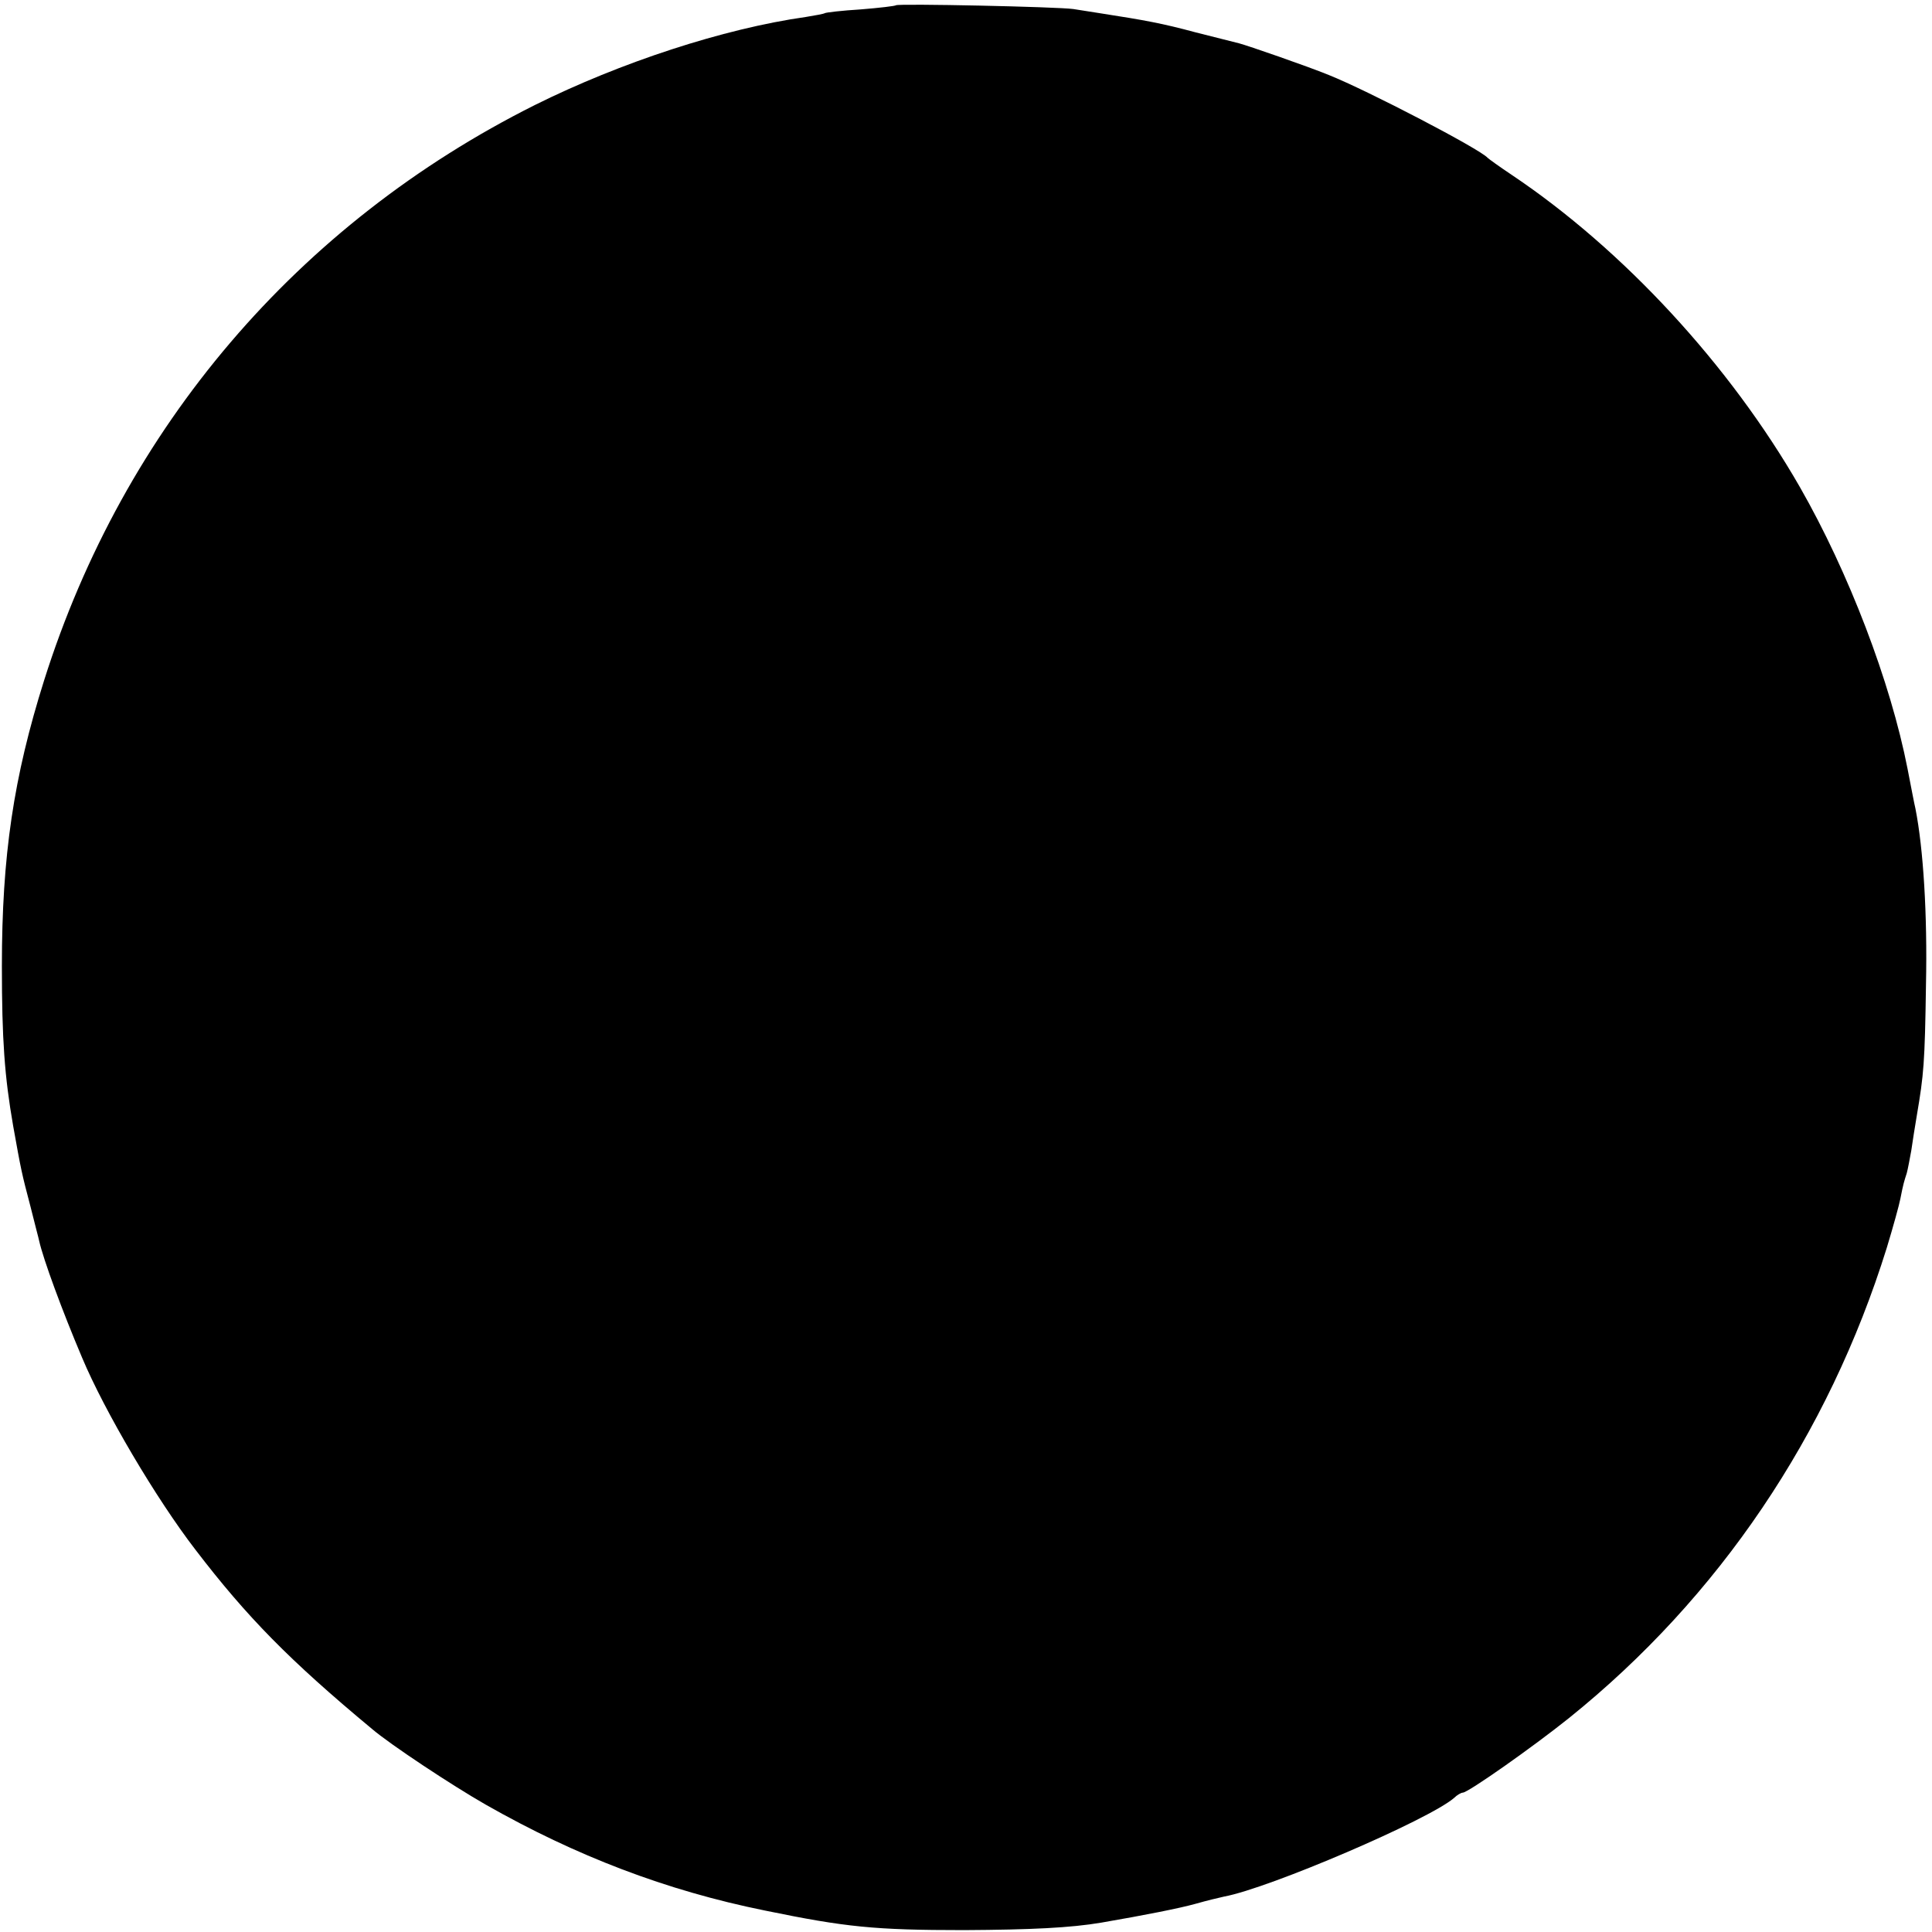
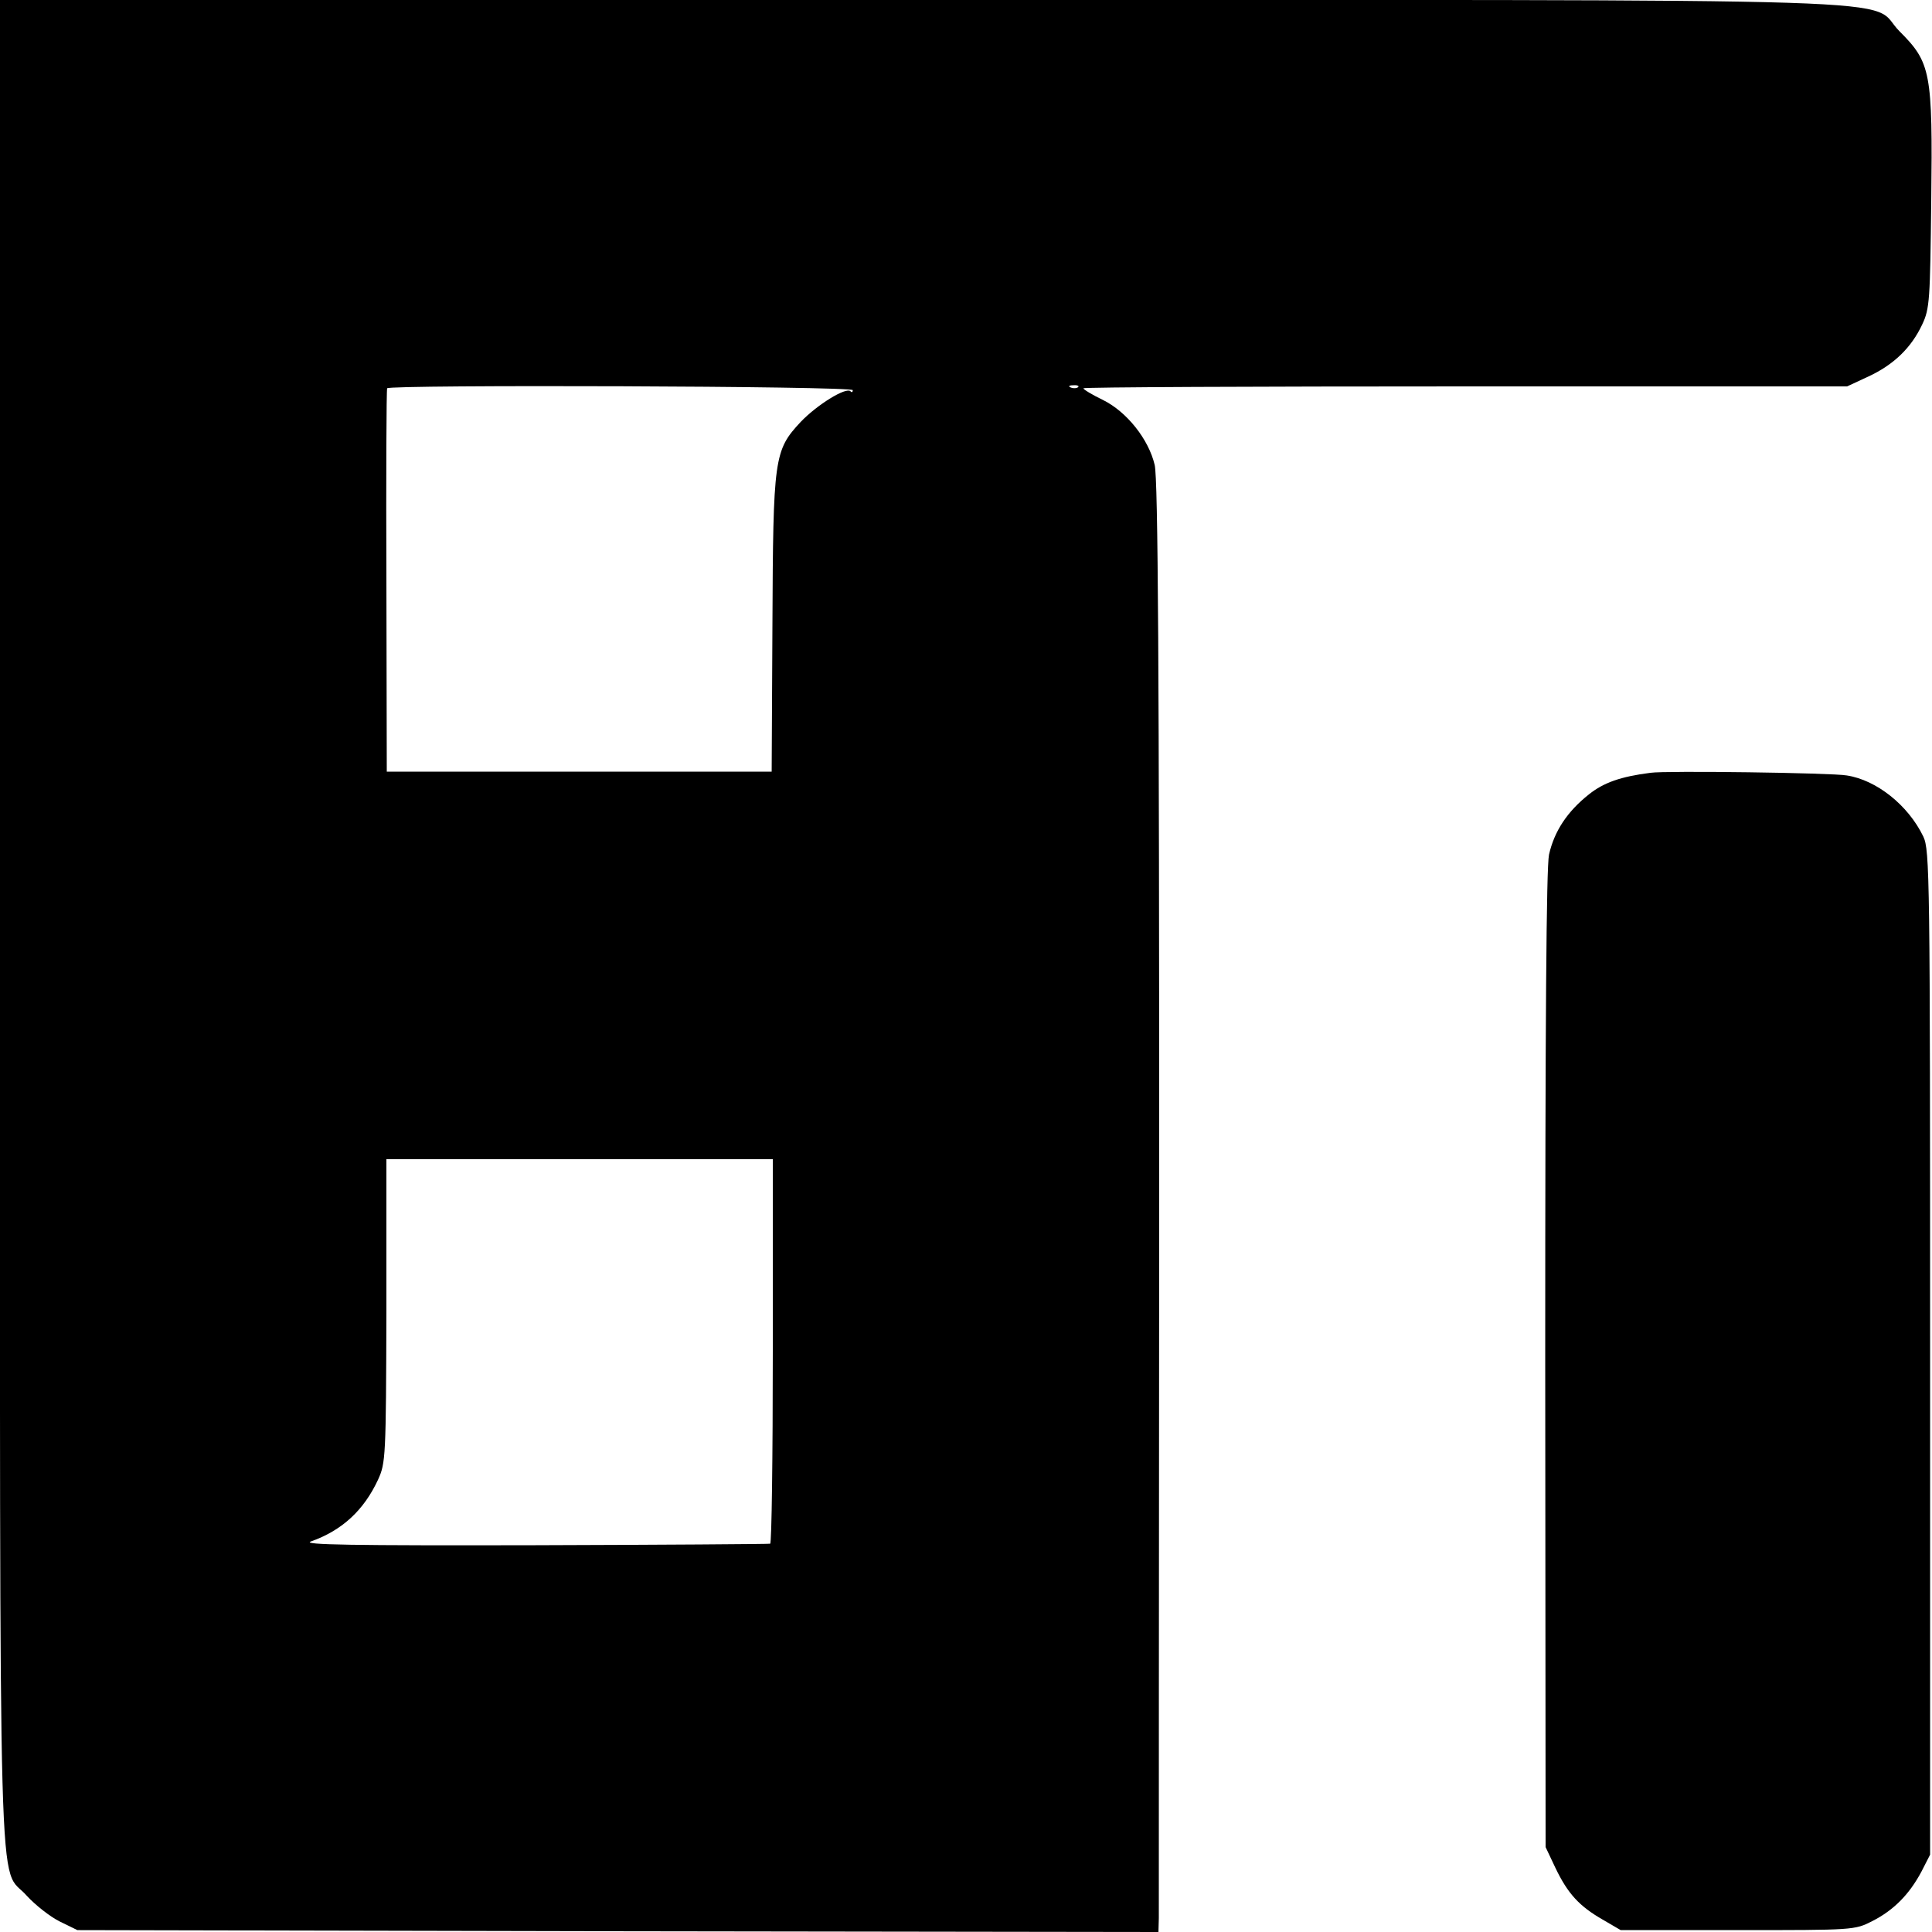
- <svg xmlns="http://www.w3.org/2000/svg" version="1.0" width="513pt" height="513pt" viewBox="0 0 513 513" preserveAspectRatio="xMidYMid meet">
-   <g transform="translate(0,513) scale(0.1,-0.1)" fill="#000000" stroke="none">
-     <path d="M2379 5116 c-2 -2 -44 -7 -94 -11 -49 -3 -92 -8 -95 -10 -3 -2 -26 -6 -50 -10 -219 -31 -493 -121 -720 -234 -629 -315 -1091 -856 -1303 -1528 -81 -257 -112 -465 -112 -758 0 -195 7 -293 30 -425 21 -117 22 -123 46 -214 11 -45 22 -85 23 -91 11 -49 61 -185 114 -310 60 -143 197 -375 301 -510 137 -179 250 -294 469 -476 48 -41 211 -149 302 -201 239 -136 479 -228 741 -281 214 -44 291 -52 529 -52 177 1 283 6 365 20 116 20 207 38 250 50 28 8 61 16 75 19 120 22 544 204 611 262 8 8 19 14 23 14 14 0 186 121 282 198 398 320 689 751 844 1249 17 56 33 114 36 130 8 41 10 46 17 68 3 11 8 38 12 60 3 22 10 65 15 95 18 106 21 137 24 345 4 186 -7 362 -28 468 -3 12 -12 60 -21 106 -45 230 -156 521 -286 748 -186 324 -469 630 -764 828 -33 22 -62 43 -65 46 -20 23 -317 178 -422 220 -59 24 -215 78 -238 84 -8 2 -60 15 -115 29 -89 24 -133 32 -255 51 -19 3 -51 8 -70 11 -42 6 -465 15 -471 10z" />
+ <svg xmlns="http://www.w3.org/2000/svg" version="1.0" width="512pt" height="512pt" viewBox="0 0 512 512" preserveAspectRatio="xMidYMid meet">
+   <g transform="translate(0,512) scale(0.1,-0.1)" fill="#000000" stroke="none">
+     <path d="M0 2677 c0 -2725 -6 -2493 71 -2581 22 -24 61 -55 87 -68 l47 -23 1433 -3 1432 -2 1 37 c0 21 0 885 1 1920 0 1390 -3 1895 -12 1931 -16 68 -74 141 -137 172 -29 14 -52 28 -52 31 -1 3 455 5 1012 5 l1012 0 56 26 c67 31 114 76 143 138 20 42 21 65 24 329 4 340 -1 365 -84 448 -91 91 165 83 -2596 83 l-2438 0 0 -2443z m2260 1409 c0 -5 -3 -7 -6 -3 -12 12 -89 -36 -132 -81 -71 -76 -73 -95 -75 -540 l-2 -387 -510 0 -510 0 -1 505 c-1 278 0 507 2 511 5 10 1234 6 1234 -5z m597 8 c-3 -3 -12 -4 -19 -1 -8 3 -5 6 6 6 11 1 17 -2 13 -5z m-809 -2555 c0 -280 -3 -510 -7 -510 -3 -1 -286 -3 -628 -4 -480 -1 -615 1 -589 10 82 29 140 82 178 164 20 44 21 59 22 447 l0 402 512 0 512 0 0 -509z" />
+     <path d="M4374 3072 c-79 -10 -124 -26 -163 -57 -58 -46 -92 -98 -106 -160 -7 -35 -10 -436 -10 -1340 l1 -1290 26 -55 c33 -69 64 -102 125 -137 l48 -28 310 0 c308 0 310 0 357 24 57 29 98 71 130 131 l23 45 0 1330 c0 1265 -1 1332 -18 1368 -40 83 -124 150 -203 162 -39 7 -481 13 -520 7z" />
  </g>
</svg>
